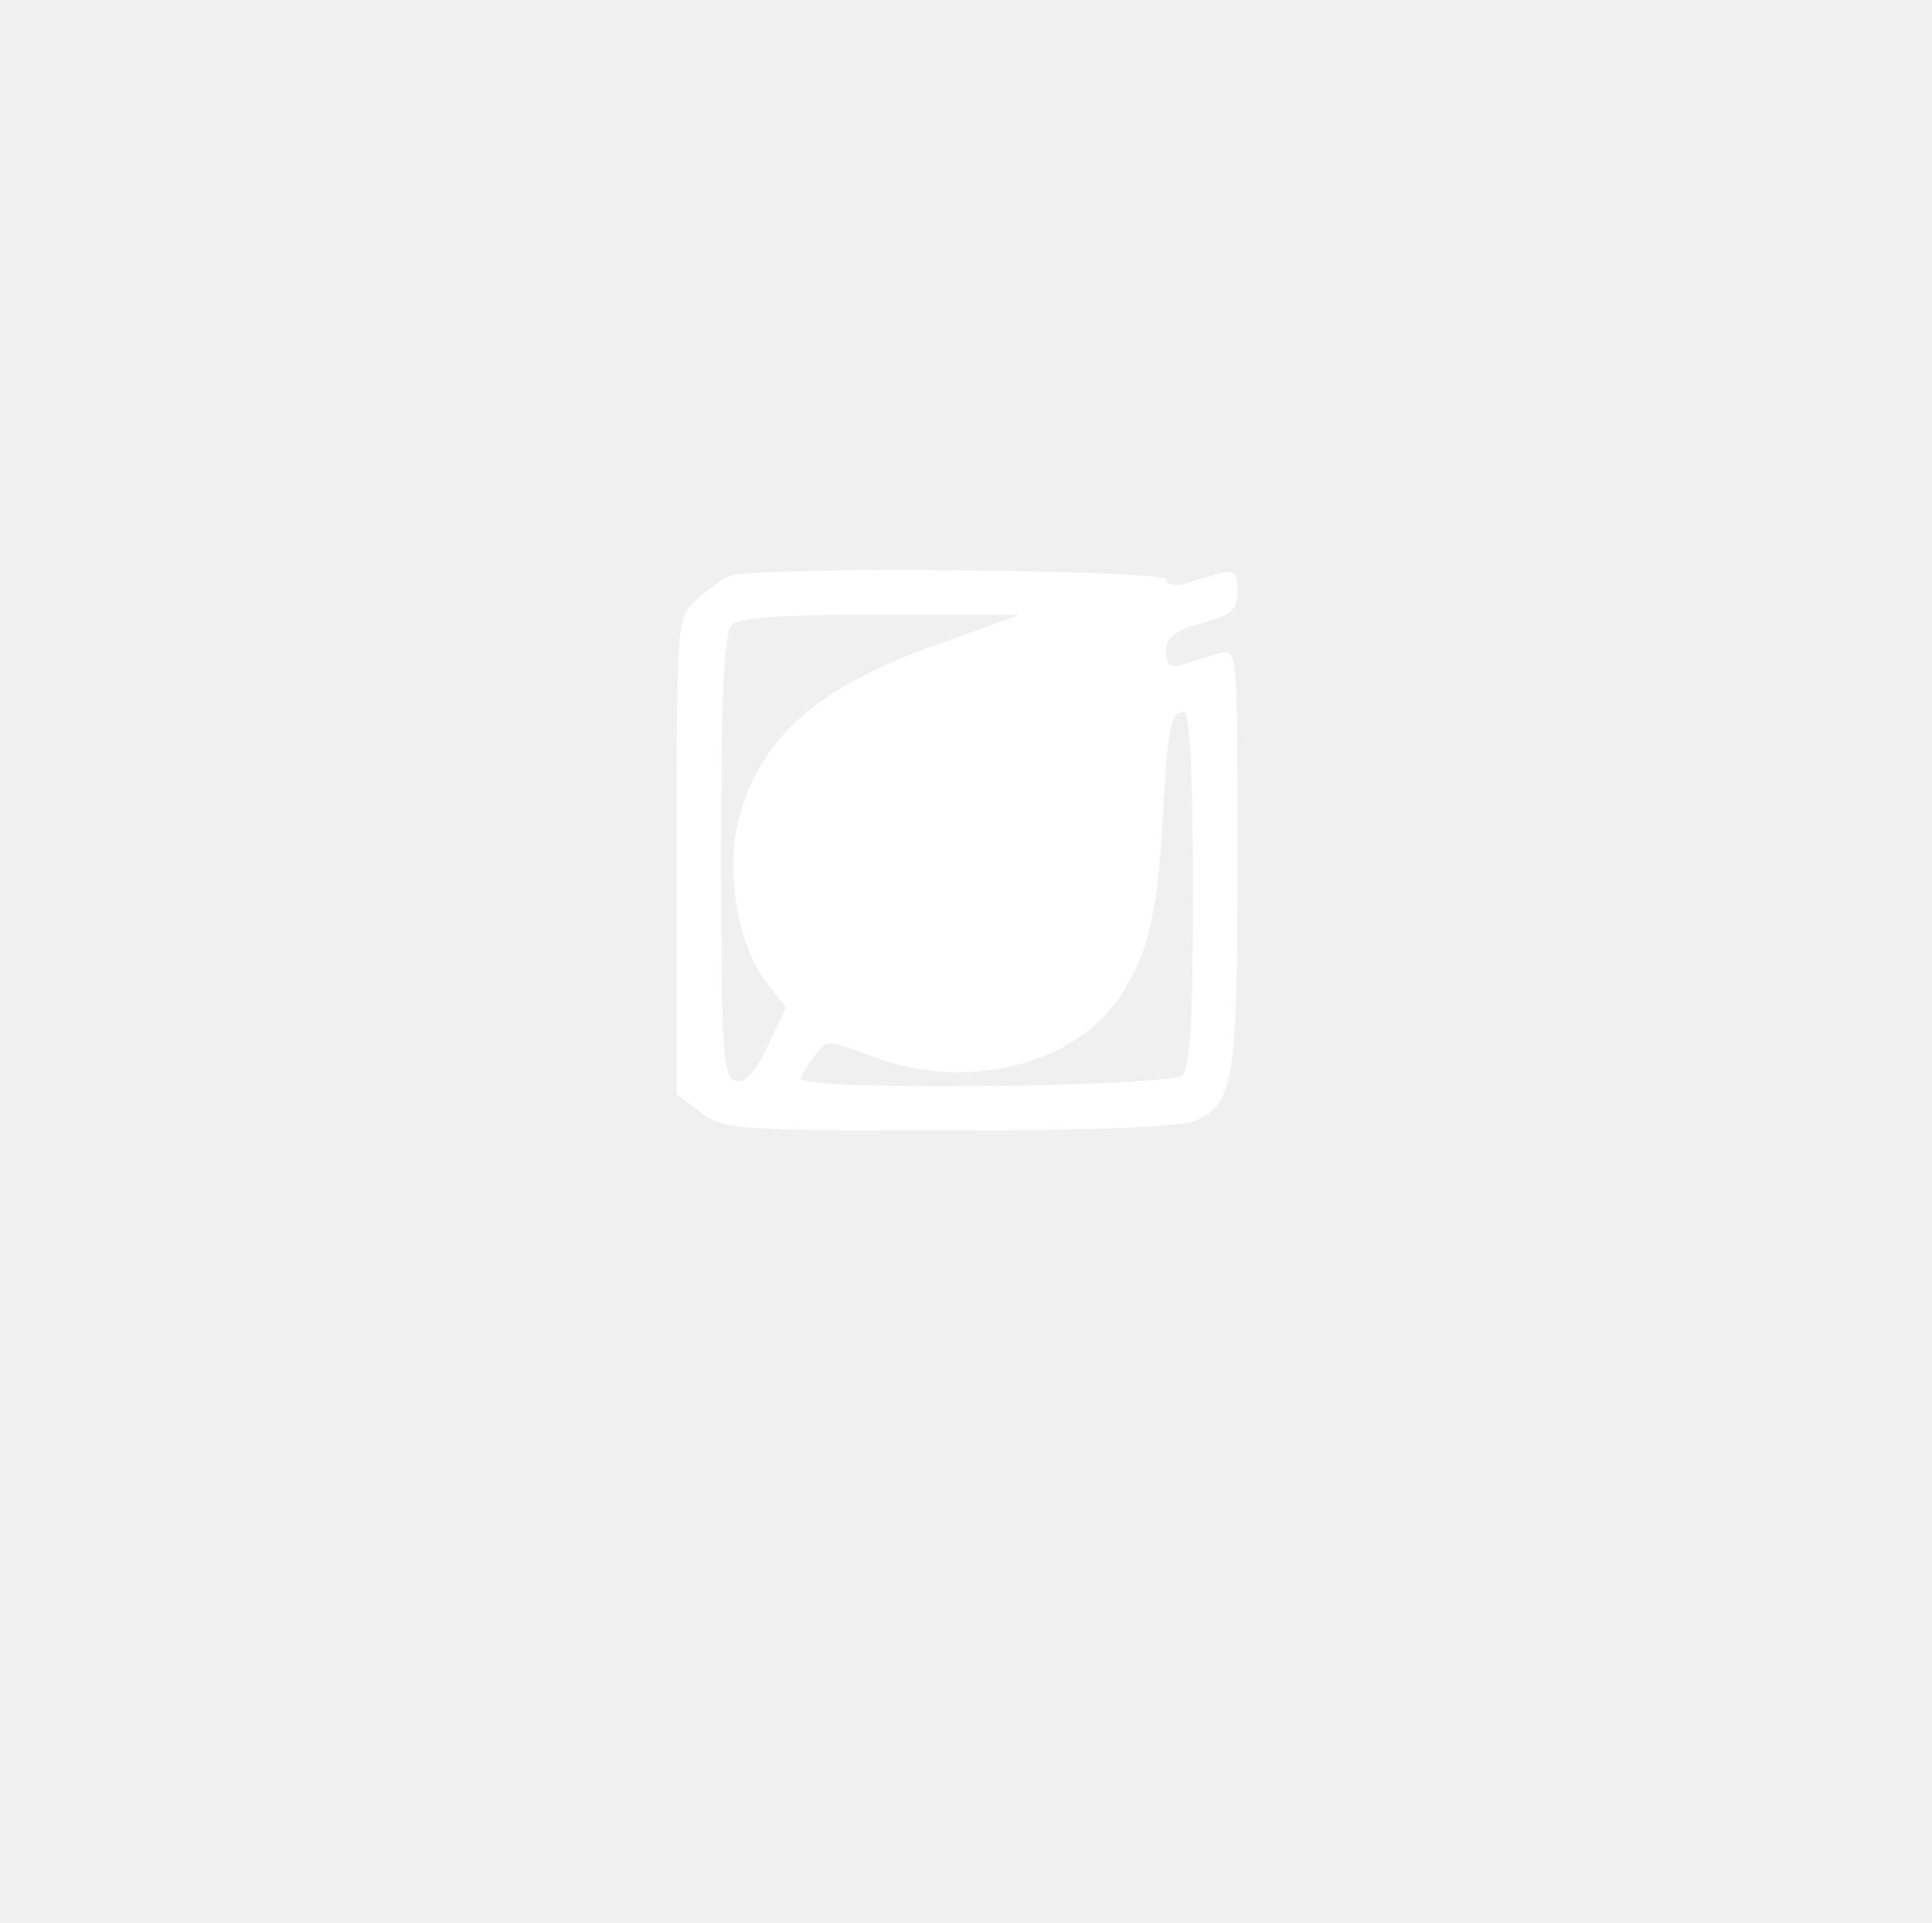
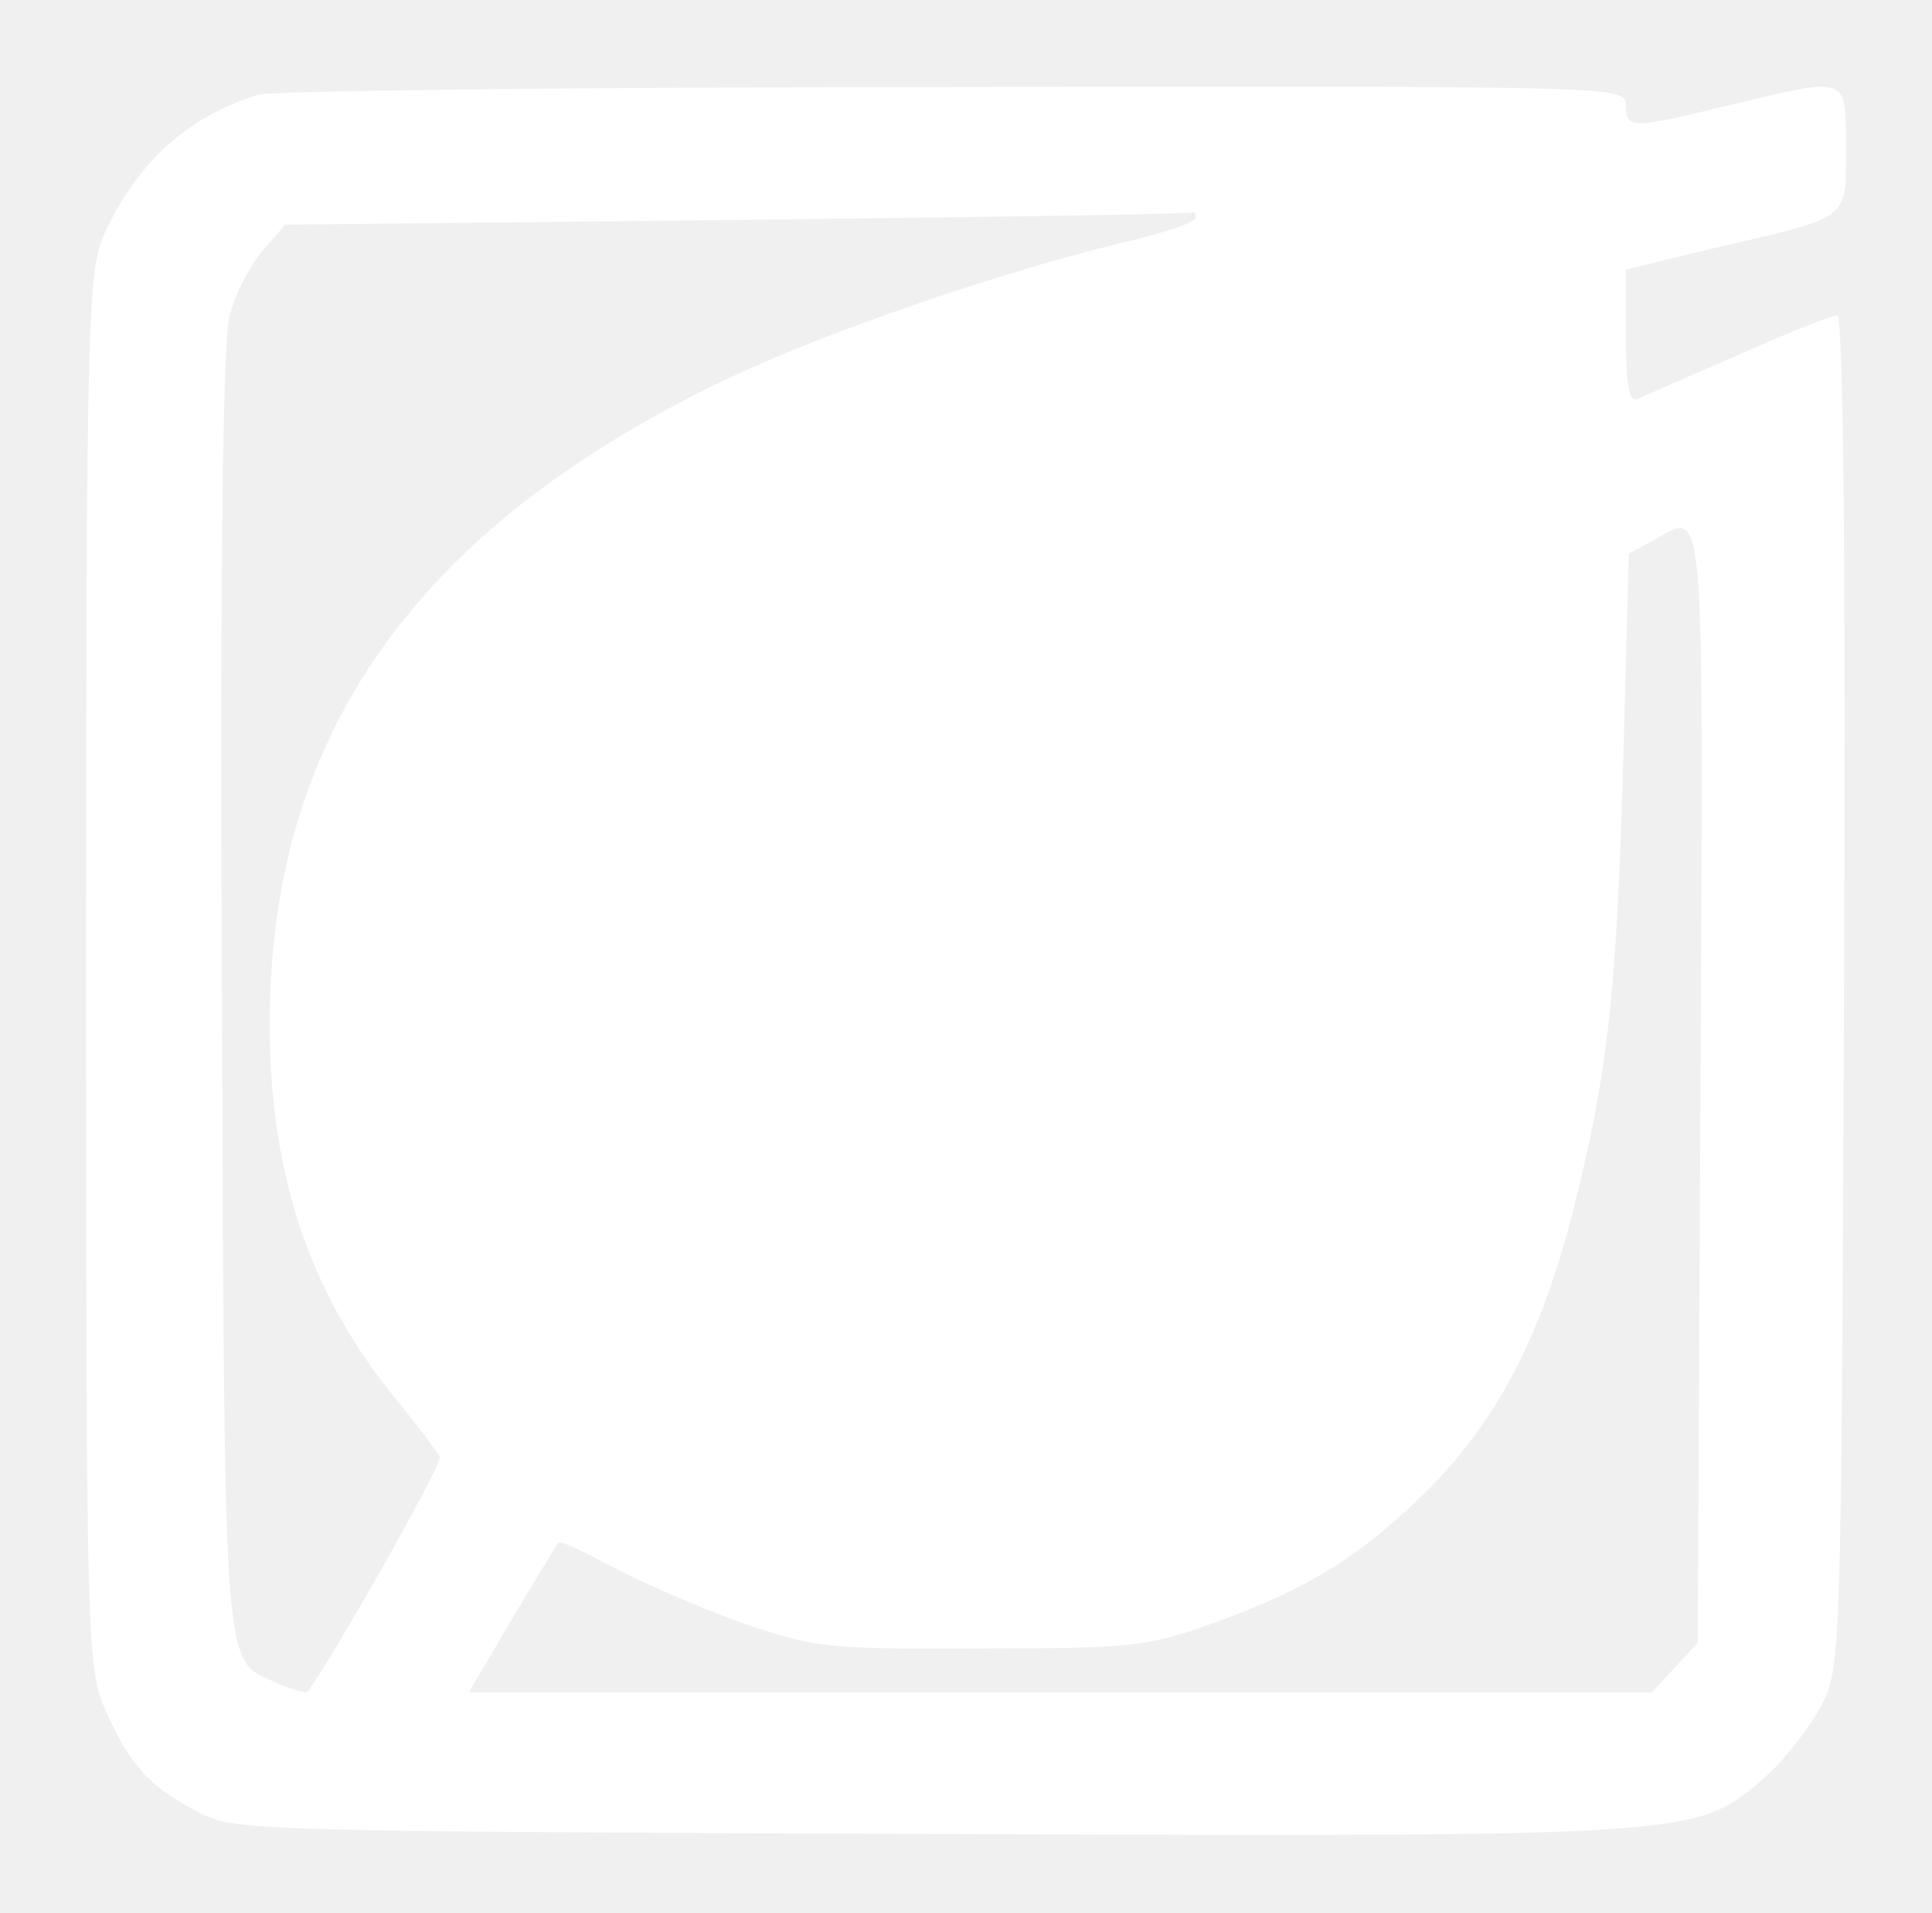
- <svg xmlns="http://www.w3.org/2000/svg" version="1.0" width="217pt" height="216pt" viewBox="0 0 217 216" preserveAspectRatio="xMidYMid meet">
-   <g transform="translate(0,216) scale(0.1,-0.1)" fill="#ffffff" stroke="none">
-     <path d="M820 1513 c-8 -3 -25 -15 -37 -26 -23 -20 -23 -23 -23 -288 l0 -268 26 -20 c25 -20 39 -21 280 -21 164 0 262 4 277 11 43 19 47 46 47 296 0 231 0 235 -20 229 -11 -3 -29 -9 -40 -12 -16 -5 -20 -2 -20 14 0 16 10 24 40 32 33 9 40 15 40 36 0 21 -4 24 -20 20 -11 -3 -29 -9 -40 -12 -11 -3 -20 -1 -20 5 0 11 -460 15 -490 4z m233 -77 c-136 -48 -200 -105 -224 -199 -14 -59 0 -141 33 -182 l21 -27 -21 -44 c-15 -31 -26 -42 -37 -38 -13 5 -15 41 -15 253 0 179 3 250 12 259 8 8 59 12 168 11 l155 0 -92 -33z m287 -274 c0 -141 -3 -201 -12 -210 -13 -13 -428 -18 -428 -4 0 4 7 15 15 26 13 18 15 18 62 0 105 -41 228 -12 280 65 32 48 43 92 49 201 6 106 9 120 24 120 6 0 10 -69 10 -198z" />
+ <svg xmlns="http://www.w3.org/2000/svg" version="1.0" width="202pt" height="200pt" viewBox="0 0 202 200" preserveAspectRatio="xMidYMid meet">
+   <g transform="translate(0,200) scale(0.1,-0.1)" fill="#ffffff" stroke="none">
+     <path d="M270 1901 c-74 -23 -127 -71 -161 -146 -17 -38 -19 -85 -19 -770 0 -713 1 -731 21 -775 25 -56 44 -77 94 -104 40 -21 45 -21 769 -24 806 -3 800 -3 872 60 19 17 45 50 57 72 22 41 22 42 25 749 2 461 -1 707 -7 707 -6 0 -52 -18 -103 -41 -51 -22 -99 -43 -105 -46 -10 -4 -13 13 -13 65 l0 70 90 22 c147 34 140 29 140 105 0 77 4 75 -122 45 -103 -25 -108 -25 -108 0 0 20 -6 20 -702 19 -387 0 -714 -4 -728 -8z m980 -129 c0 -5 -35 -16 -77 -26 -122 -29 -306 -92 -408 -140 -313 -148 -469 -354 -482 -636 -8 -176 33 -313 130 -432 26 -32 47 -60 47 -62 0 -13 -133 -246 -140 -246 -5 0 -20 5 -33 11 -54 24 -52 2 -55 722 -2 448 1 681 8 707 6 22 21 52 34 67 l24 28 474 5 c260 3 474 6 476 8 1 1 2 -2 2 -6z m528 -906 l-3 -584 -24 -26 -24 -26 -619 0 -618 0 46 78 c25 42 47 78 48 79 2 2 27 -10 57 -26 30 -16 90 -42 134 -58 76 -26 89 -28 250 -27 157 0 175 2 242 26 101 36 158 72 228 142 72 73 117 161 150 291 36 143 45 223 52 463 l6 223 26 14 c54 30 52 60 49 -569z" />
  </g>
</svg>
